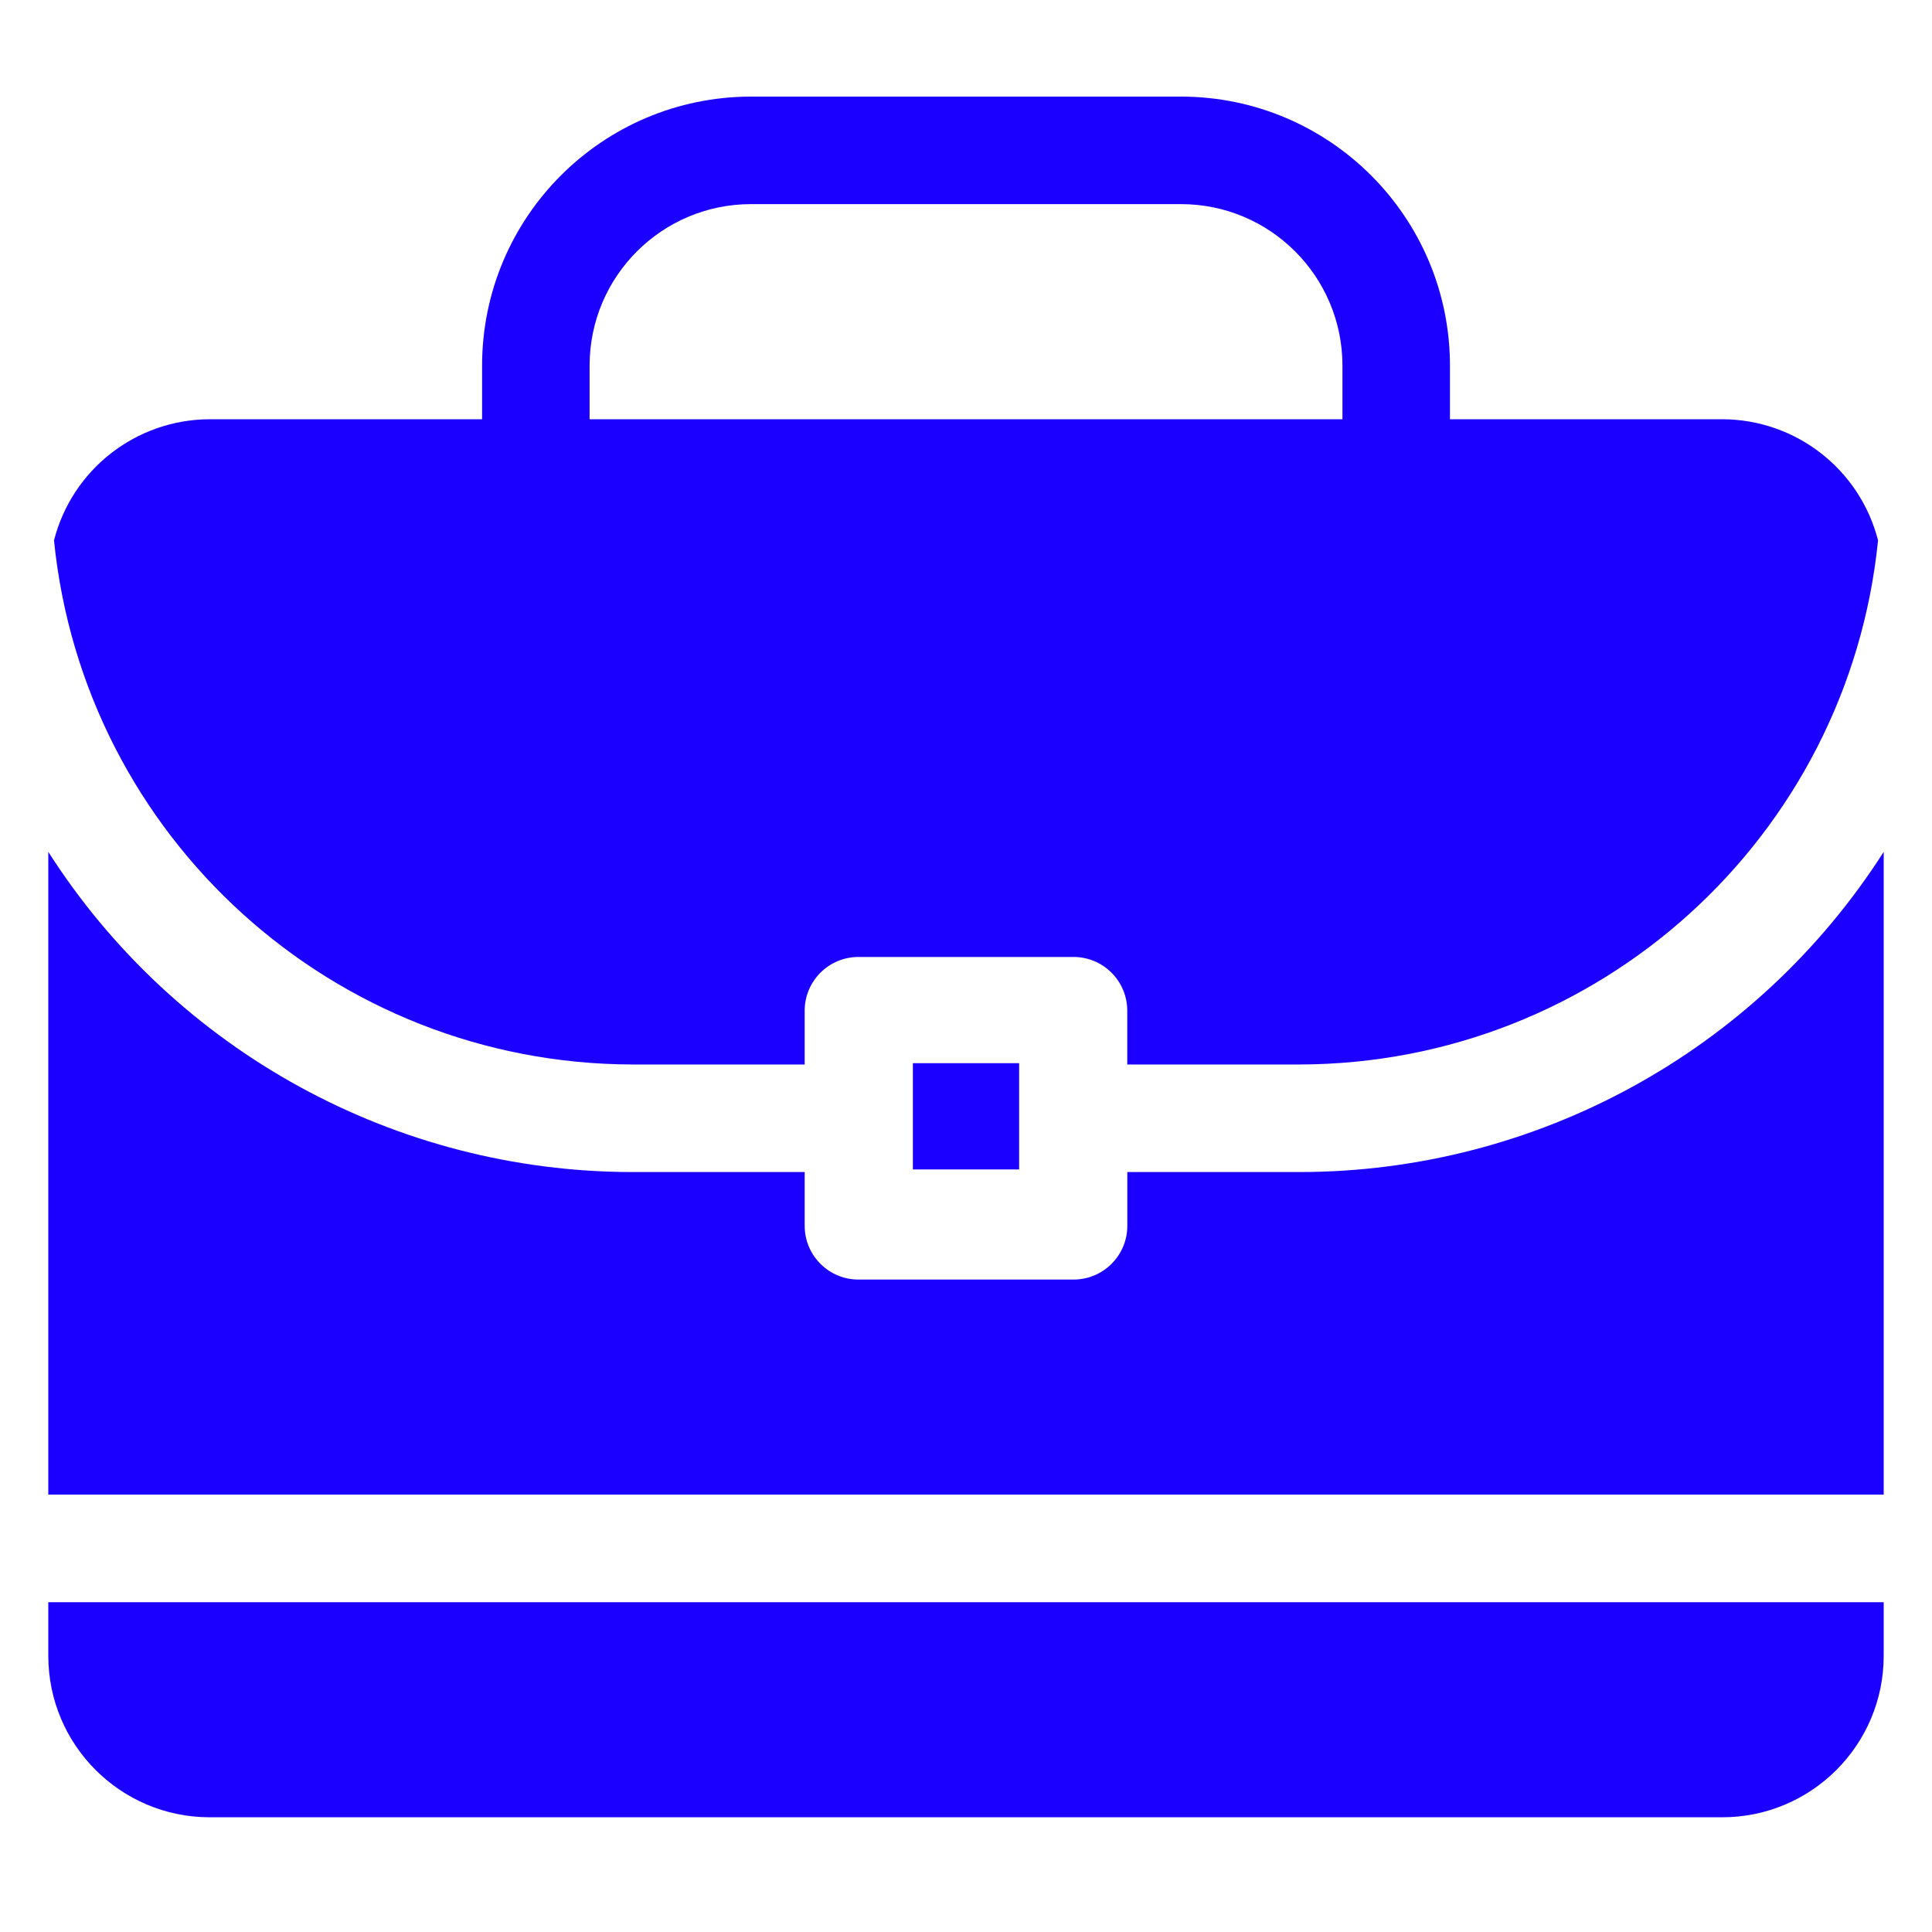
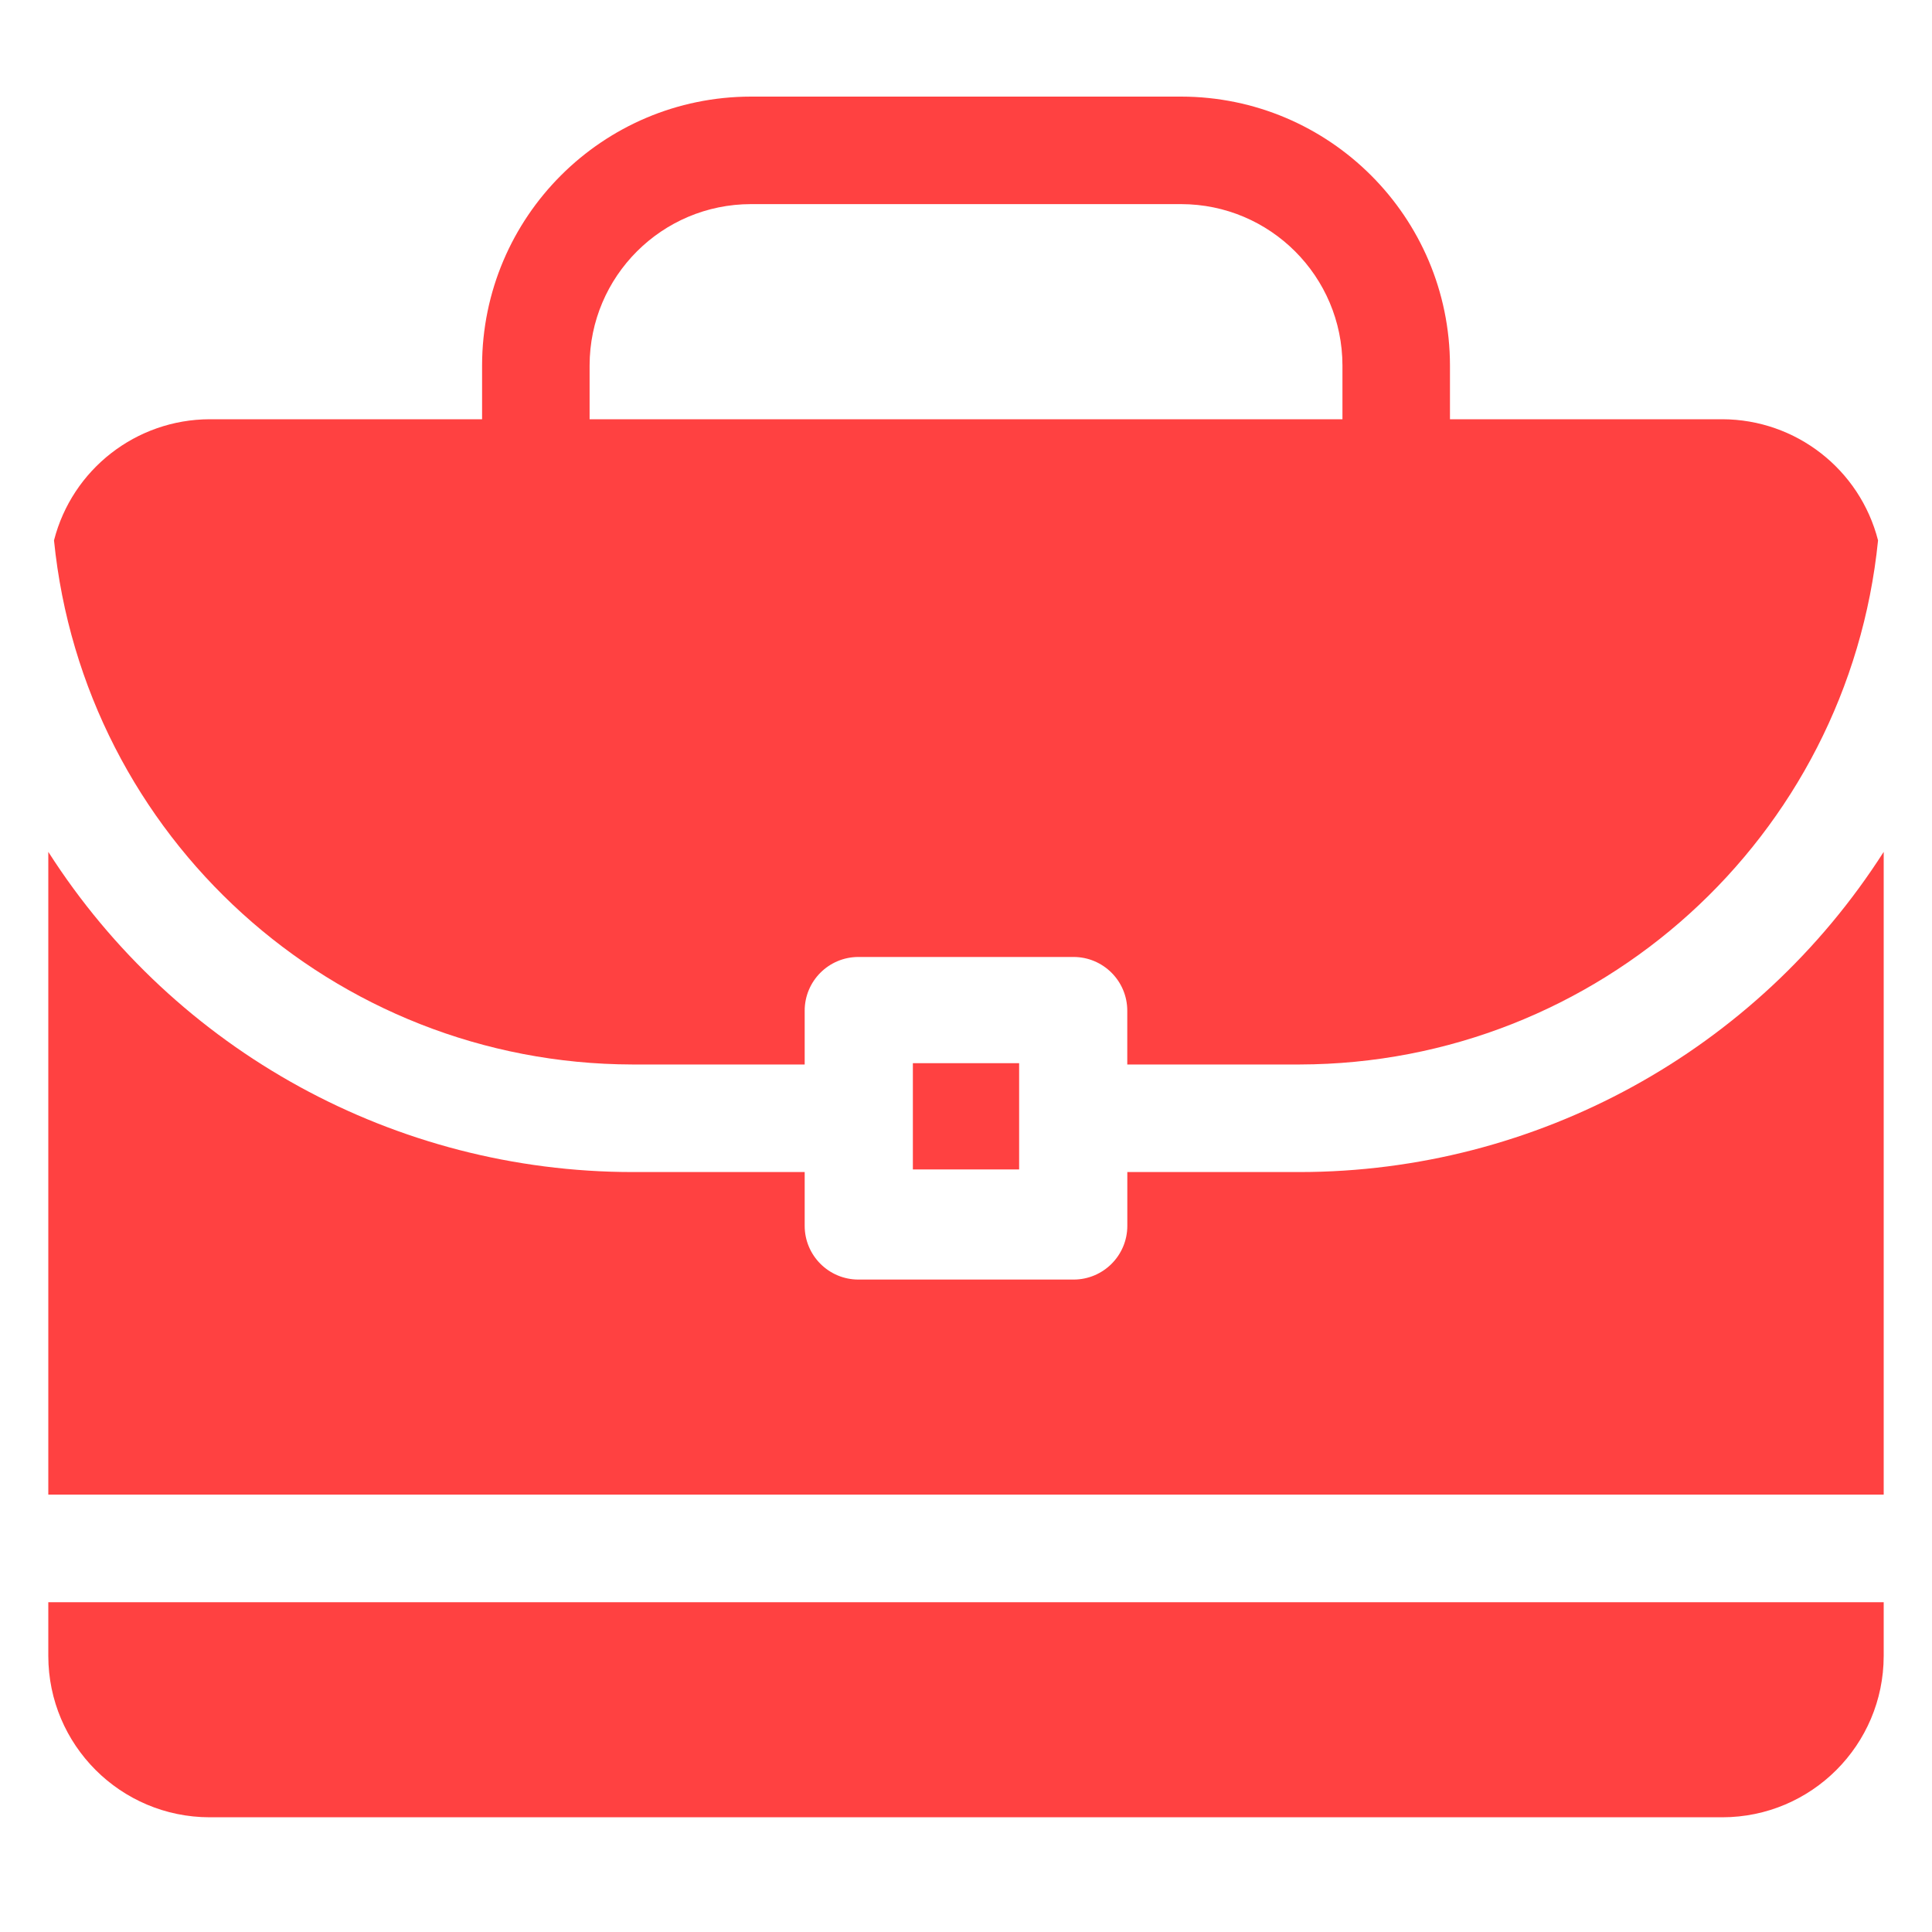
<svg xmlns="http://www.w3.org/2000/svg" width="40" height="40" viewBox="0 0 40 40">
  <g id="briefcase" transform="translate(-16.495 -48.714)">
    <rect id="base" width="40" height="40" transform="translate(16.495 48.714)" fill="rgba(255,255,255,0)" />
    <g id="Group_10" data-name="Group 10" transform="translate(17.495 34.714)">
-       <rect id="Rectangle_1" data-name="Rectangle 1" width="2.2" height="2.2" transform="translate(17.9 36.012)" fill="#1b00ff" />
-       <path id="Path_1" data-name="Path 1" d="M25.911,233.329H22.34v1.113a1.113,1.113,0,0,1-1.113,1.113H16.773a1.113,1.113,0,0,1-1.113-1.113v-1.113H12.089A14.359,14.359,0,0,1,0,226.7v13.307H38V226.7A14.359,14.359,0,0,1,25.911,233.329Z" transform="translate(0 -195.063)" fill="#1b00ff" />
-       <path id="Path_2" data-name="Path 2" d="M36.127,22.68H30.486V21.566A5.573,5.573,0,0,0,24.92,16H16.013a5.573,5.573,0,0,0-5.566,5.566V22.68H4.806a3.336,3.336,0,0,0-3.222,2.508A12.06,12.06,0,0,0,13.555,36.039h3.571V34.926a1.113,1.113,0,0,1,1.113-1.113h4.453a1.113,1.113,0,0,1,1.113,1.113v1.113h3.571A12.06,12.06,0,0,0,39.349,25.188,3.336,3.336,0,0,0,36.127,22.68Zm-7.867,0H12.673V21.566a3.344,3.344,0,0,1,3.34-3.34H24.92a3.344,3.344,0,0,1,3.34,3.34Z" transform="translate(-1.466)" fill="#1b00ff" />
-       <path id="Path_3" data-name="Path 3" d="M0,436v1.113a3.344,3.344,0,0,0,3.34,3.34H34.66a3.344,3.344,0,0,0,3.34-3.34V436Z" transform="translate(0 -388.828)" fill="#1b00ff" />
+       <rect id="Rectangle_1" data-name="Rectangle 1" width="2.2" height="2.2" transform="translate(17.9 36.012)" fill="#FF4141" />
+       <path id="Path_1" data-name="Path 1" d="M25.911,233.329H22.34v1.113a1.113,1.113,0,0,1-1.113,1.113H16.773a1.113,1.113,0,0,1-1.113-1.113v-1.113H12.089A14.359,14.359,0,0,1,0,226.7v13.307H38V226.7A14.359,14.359,0,0,1,25.911,233.329Z" transform="translate(0 -195.063)" fill="#FF4141" />
+       <path id="Path_2" data-name="Path 2" d="M36.127,22.68H30.486V21.566A5.573,5.573,0,0,0,24.92,16H16.013a5.573,5.573,0,0,0-5.566,5.566V22.68H4.806a3.336,3.336,0,0,0-3.222,2.508A12.06,12.06,0,0,0,13.555,36.039h3.571V34.926a1.113,1.113,0,0,1,1.113-1.113h4.453a1.113,1.113,0,0,1,1.113,1.113v1.113h3.571A12.06,12.06,0,0,0,39.349,25.188,3.336,3.336,0,0,0,36.127,22.68Zm-7.867,0H12.673V21.566a3.344,3.344,0,0,1,3.34-3.34H24.92a3.344,3.344,0,0,1,3.34,3.34Z" transform="translate(-1.466)" fill="#FF4141" />
+       <path id="Path_3" data-name="Path 3" d="M0,436v1.113a3.344,3.344,0,0,0,3.34,3.34H34.66a3.344,3.344,0,0,0,3.34-3.34V436Z" transform="translate(0 -388.828)" fill="#FF4141" />
    </g>
  </g>
</svg>
